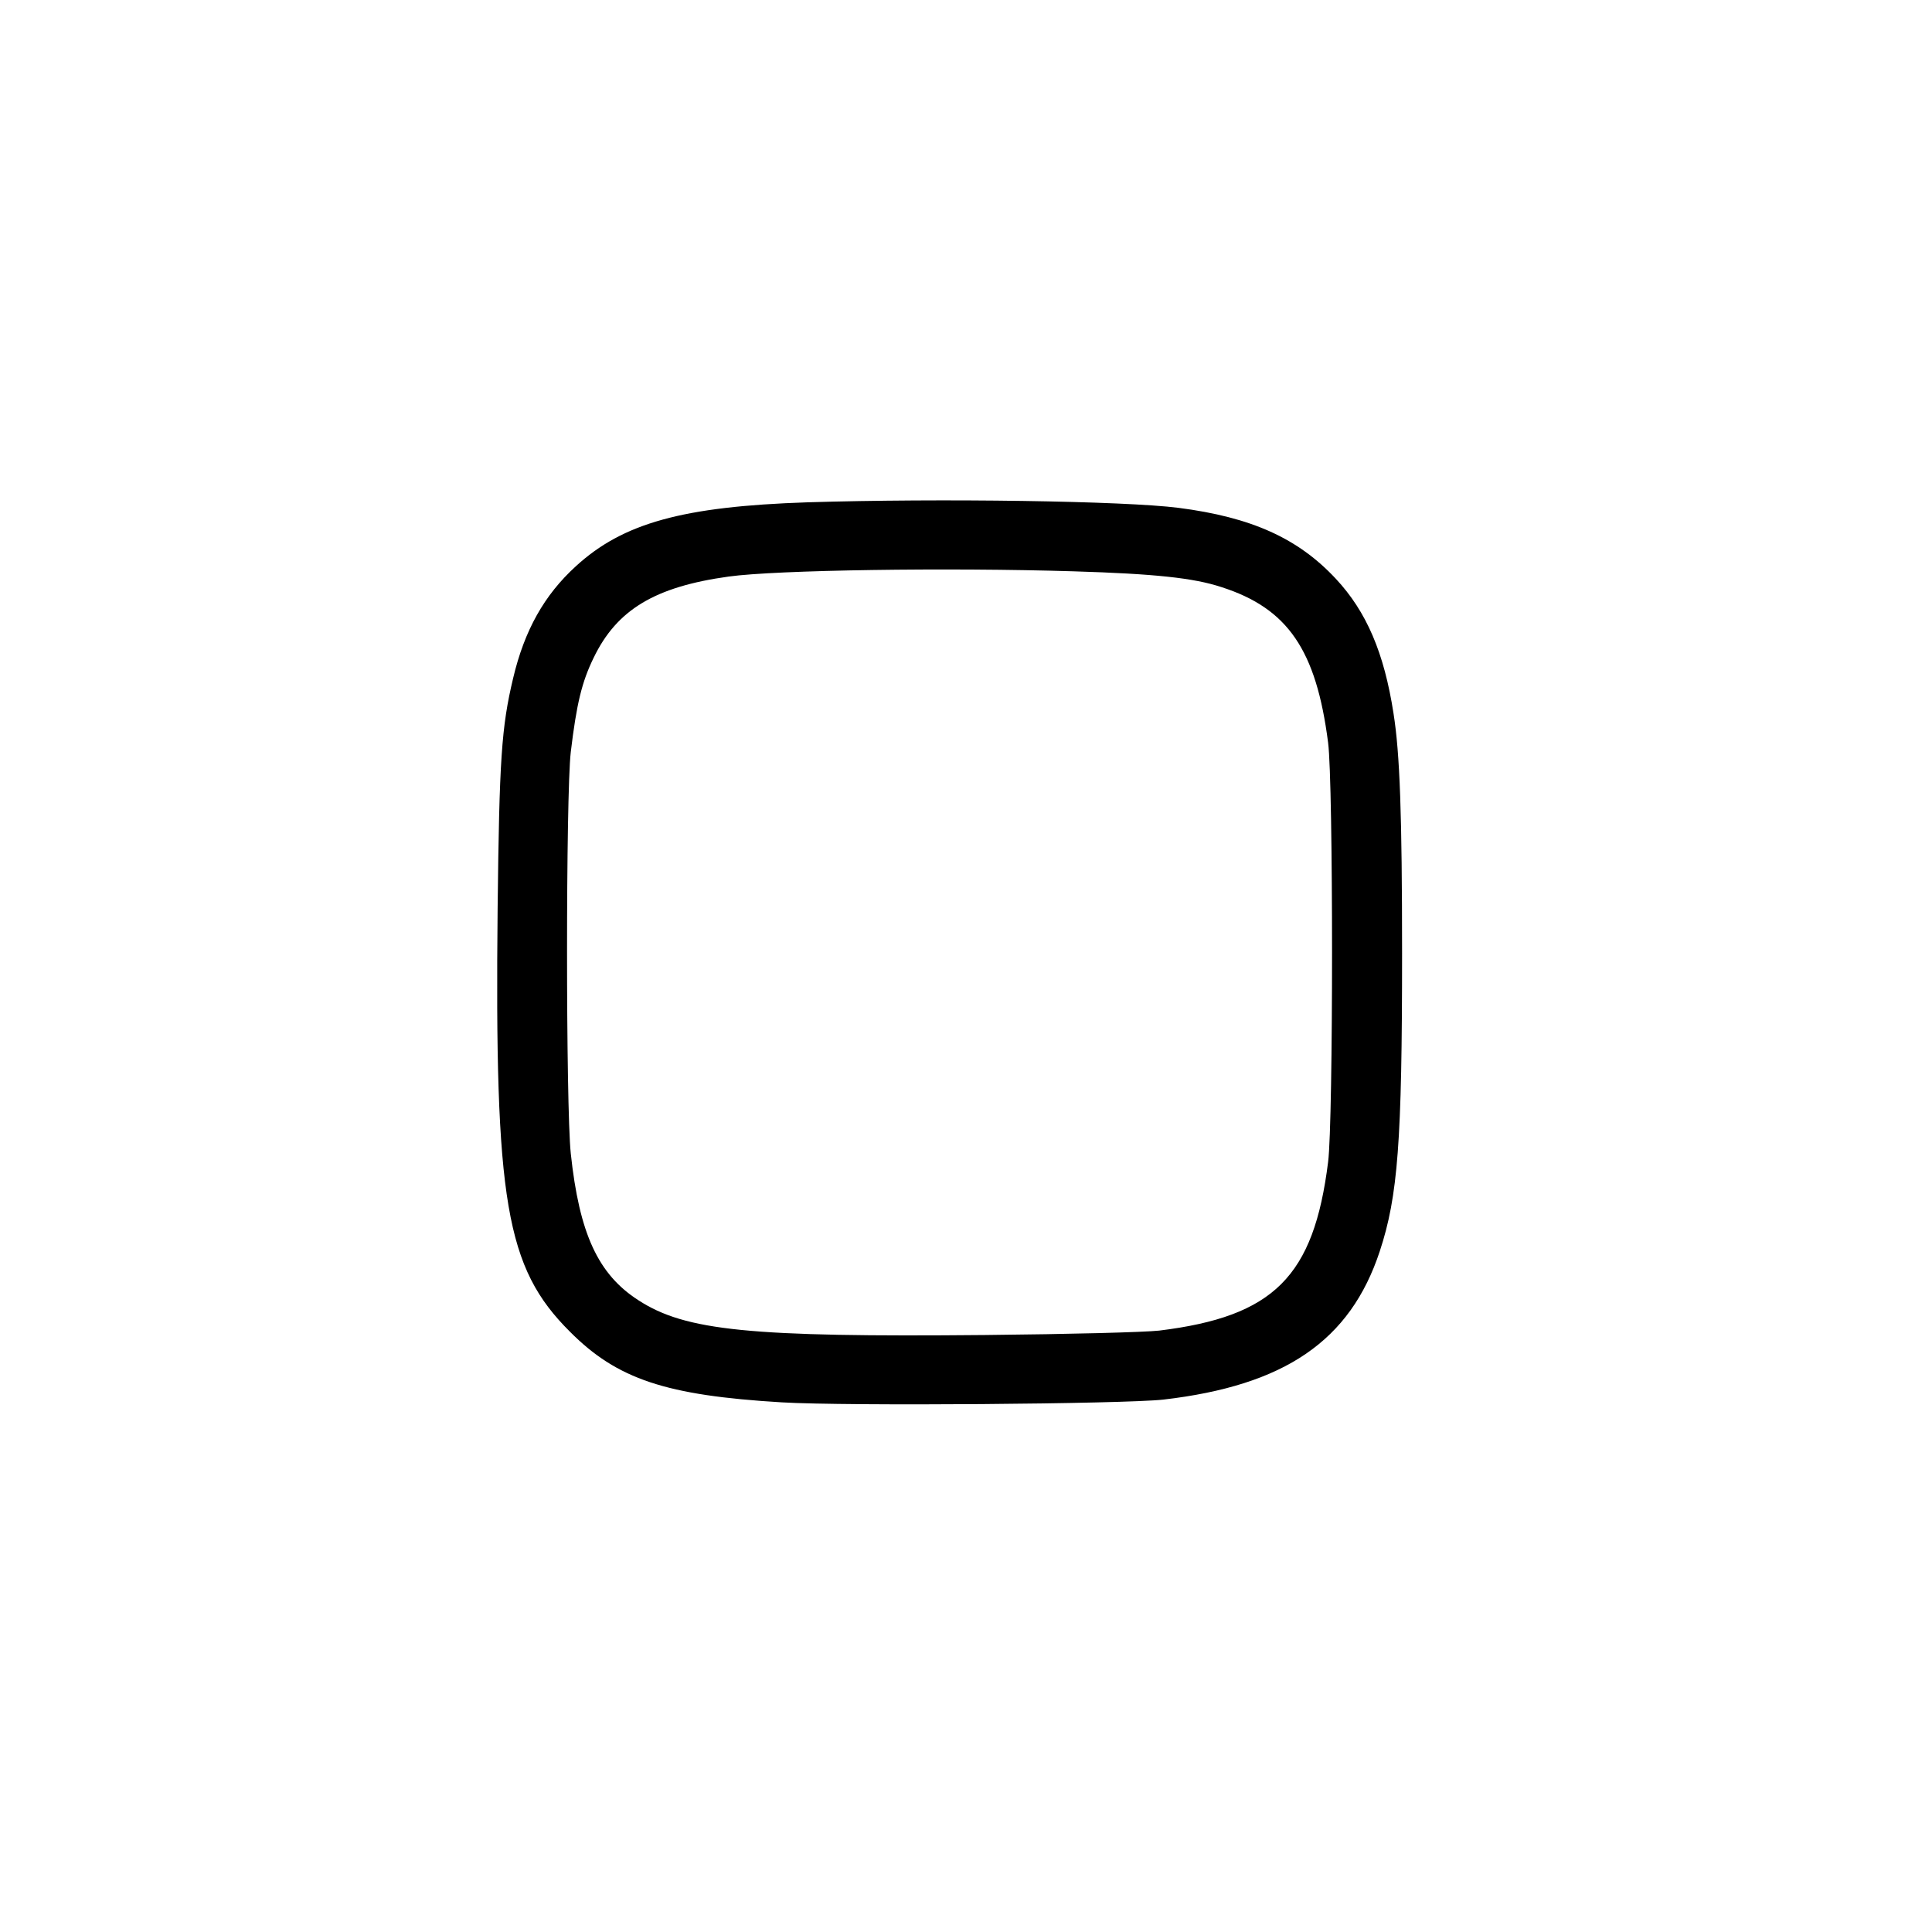
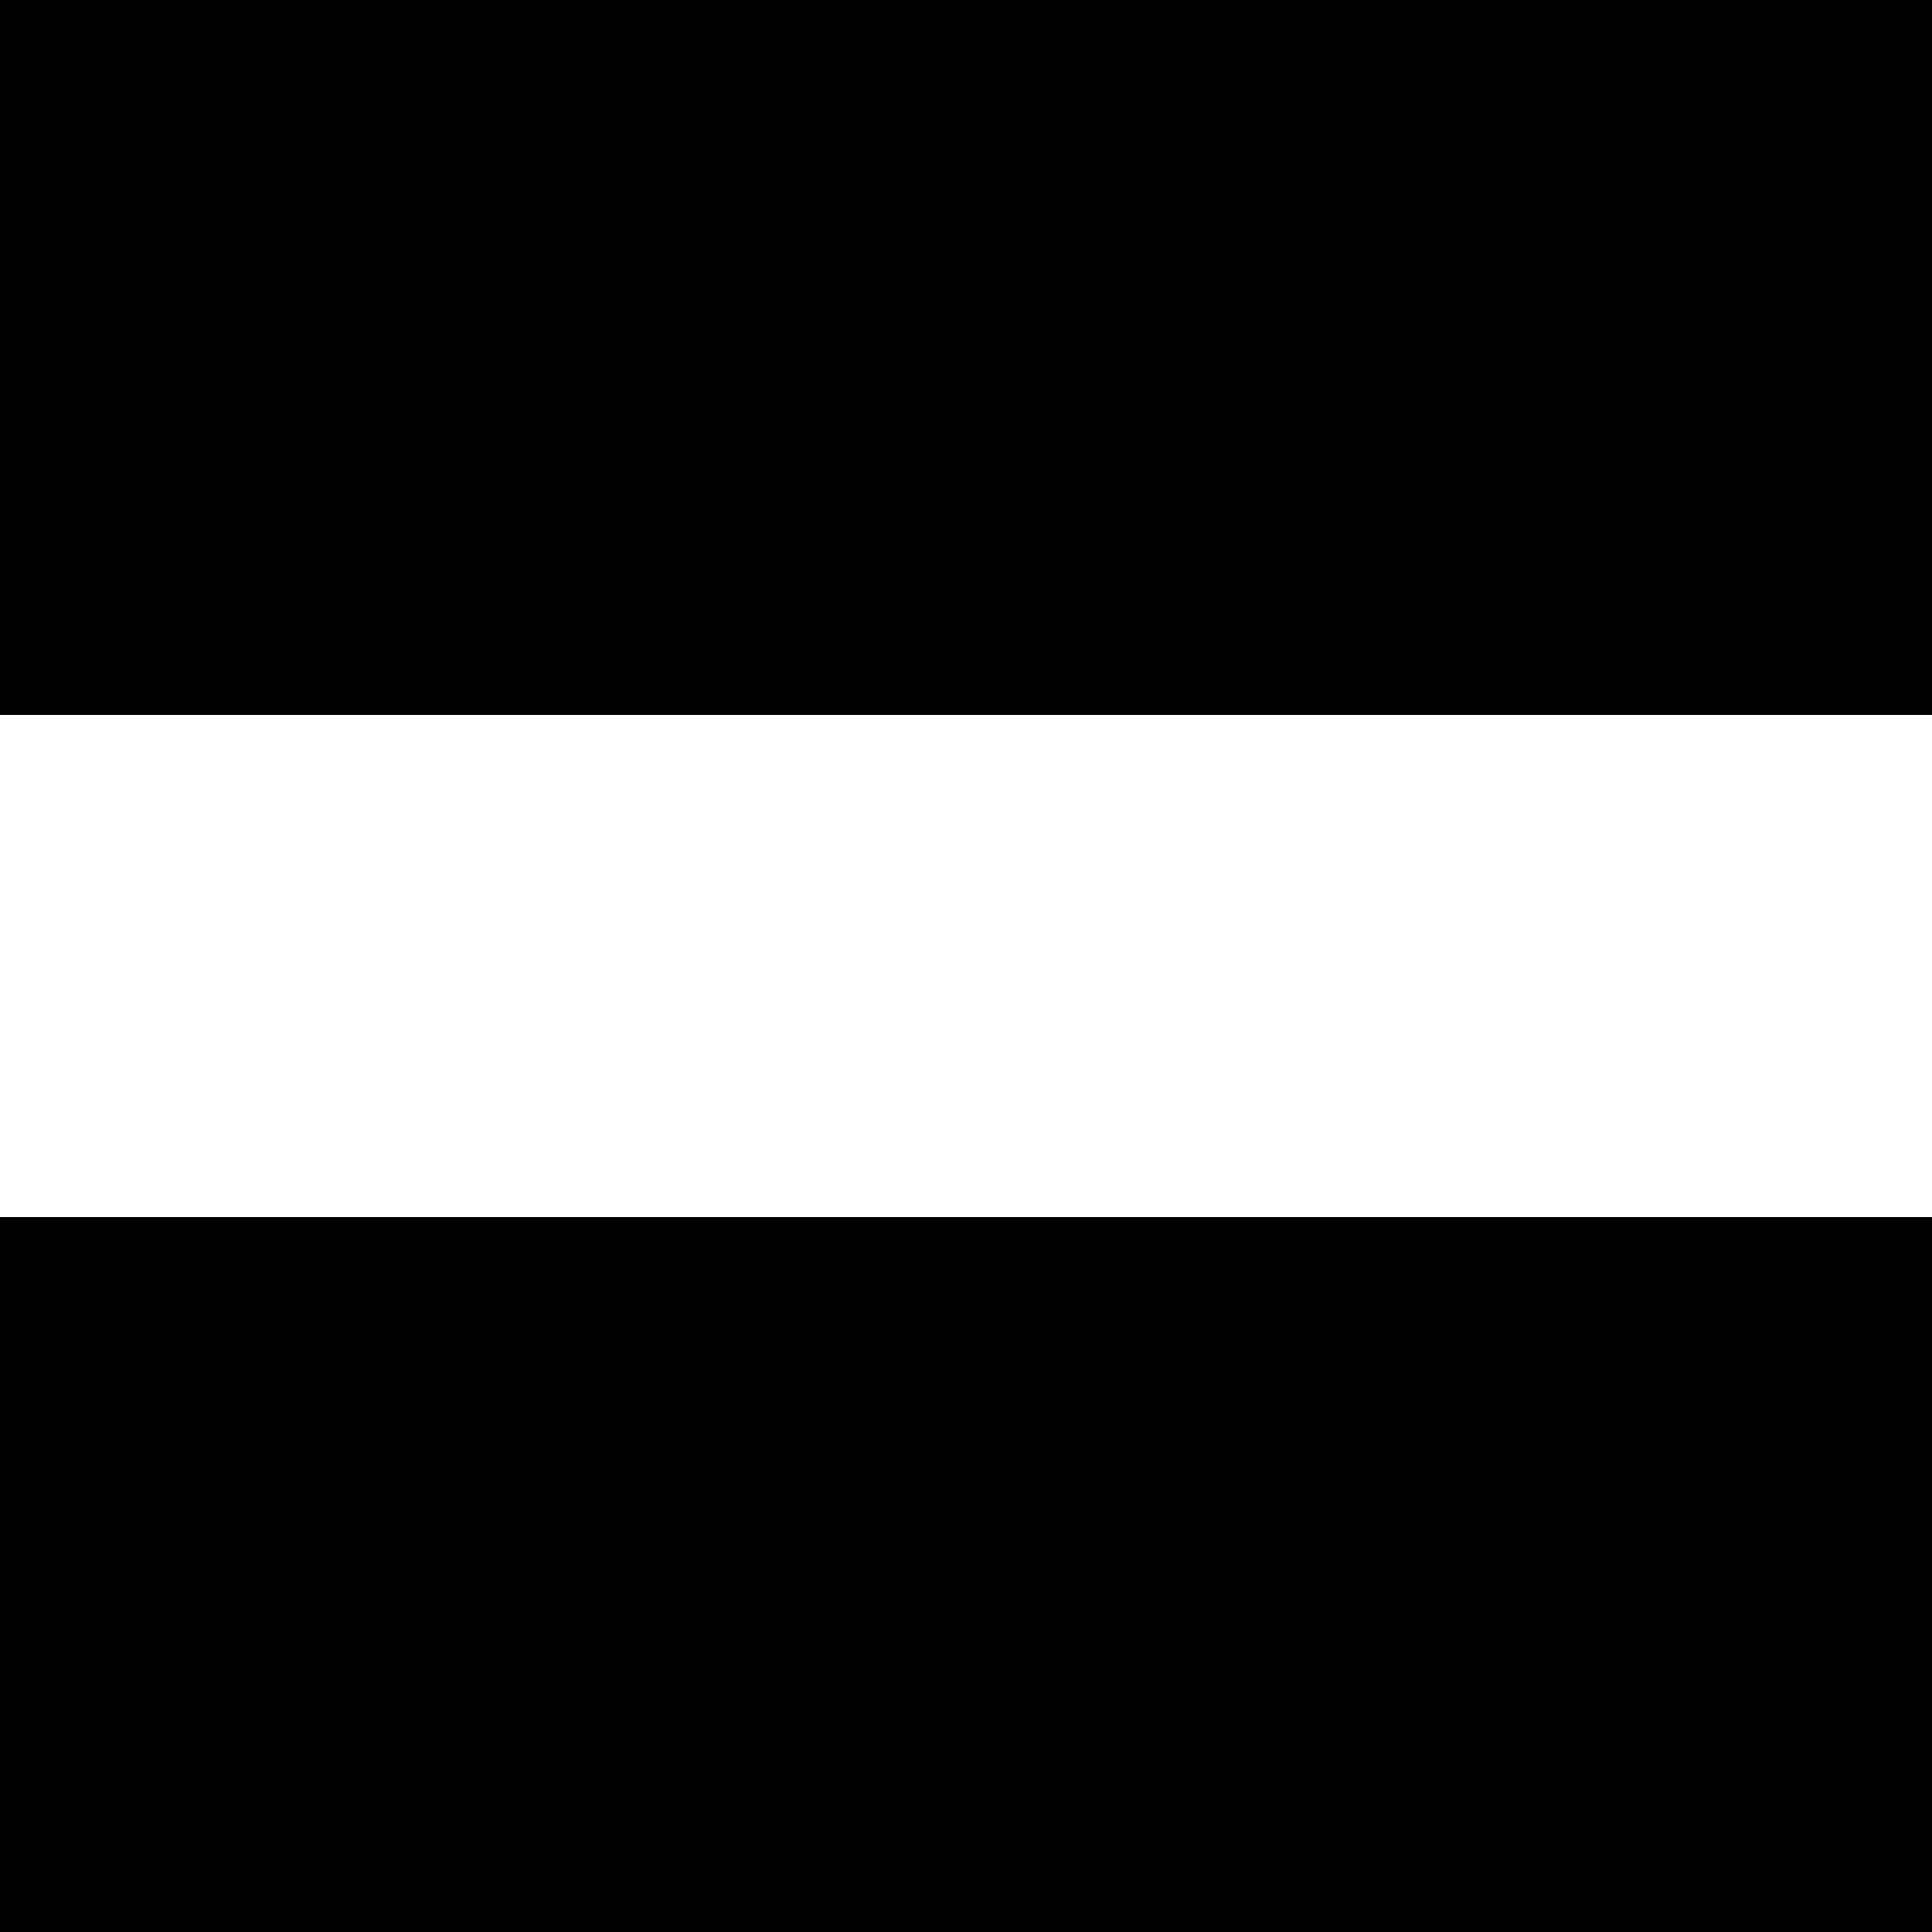
<svg xmlns="http://www.w3.org/2000/svg" version="1.0" width="700pt" height="700pt" viewBox="0 0 700 700" preserveAspectRatio="xMidYMid meet">
  <g transform="translate(0,700) scale(0.1,-0.1)" fill="#000000" stroke="none">
-     <path d="M2925 5180 c-451 -15 -668 -75 -839 -232 -114 -104 -186 -232 -227 -406 -42 -176 -50 -294 -56 -832 -11 -1063 29 -1303 262 -1535 171 -172 348 -231 768 -256 234 -14 1238 -6 1382 10 440 51 677 213 784 537 66 200 81 397 81 1079 0 505 -8 725 -31 870 -34 220 -98 369 -209 488 -137 147 -306 223 -570 257 -196 25 -862 35 -1345 20z m965 -250 c294 -9 435 -24 535 -57 241 -77 344 -228 387 -564 19 -147 19 -1370 0 -1519 -52 -416 -197 -560 -612 -611 -55 -6 -322 -13 -631 -16 -852 -8 -1085 15 -1256 126 -146 94 -214 241 -245 532 -18 173 -18 1298 0 1454 21 175 40 254 83 342 84 174 222 257 489 294 173 24 796 33 1250 19z" />
+     <path d="M0 5705 l0 -1295 3500 0 3500 0 0 1295 0 1295 -3500 0 -3500 0 0 -1295z" />
+     <path d="M0 1295 l0 -1295 3500 0 3500 0 0 1295 0 1295 -3500 0 -3500 0 0 -1295z" />
  </g>
</svg>
